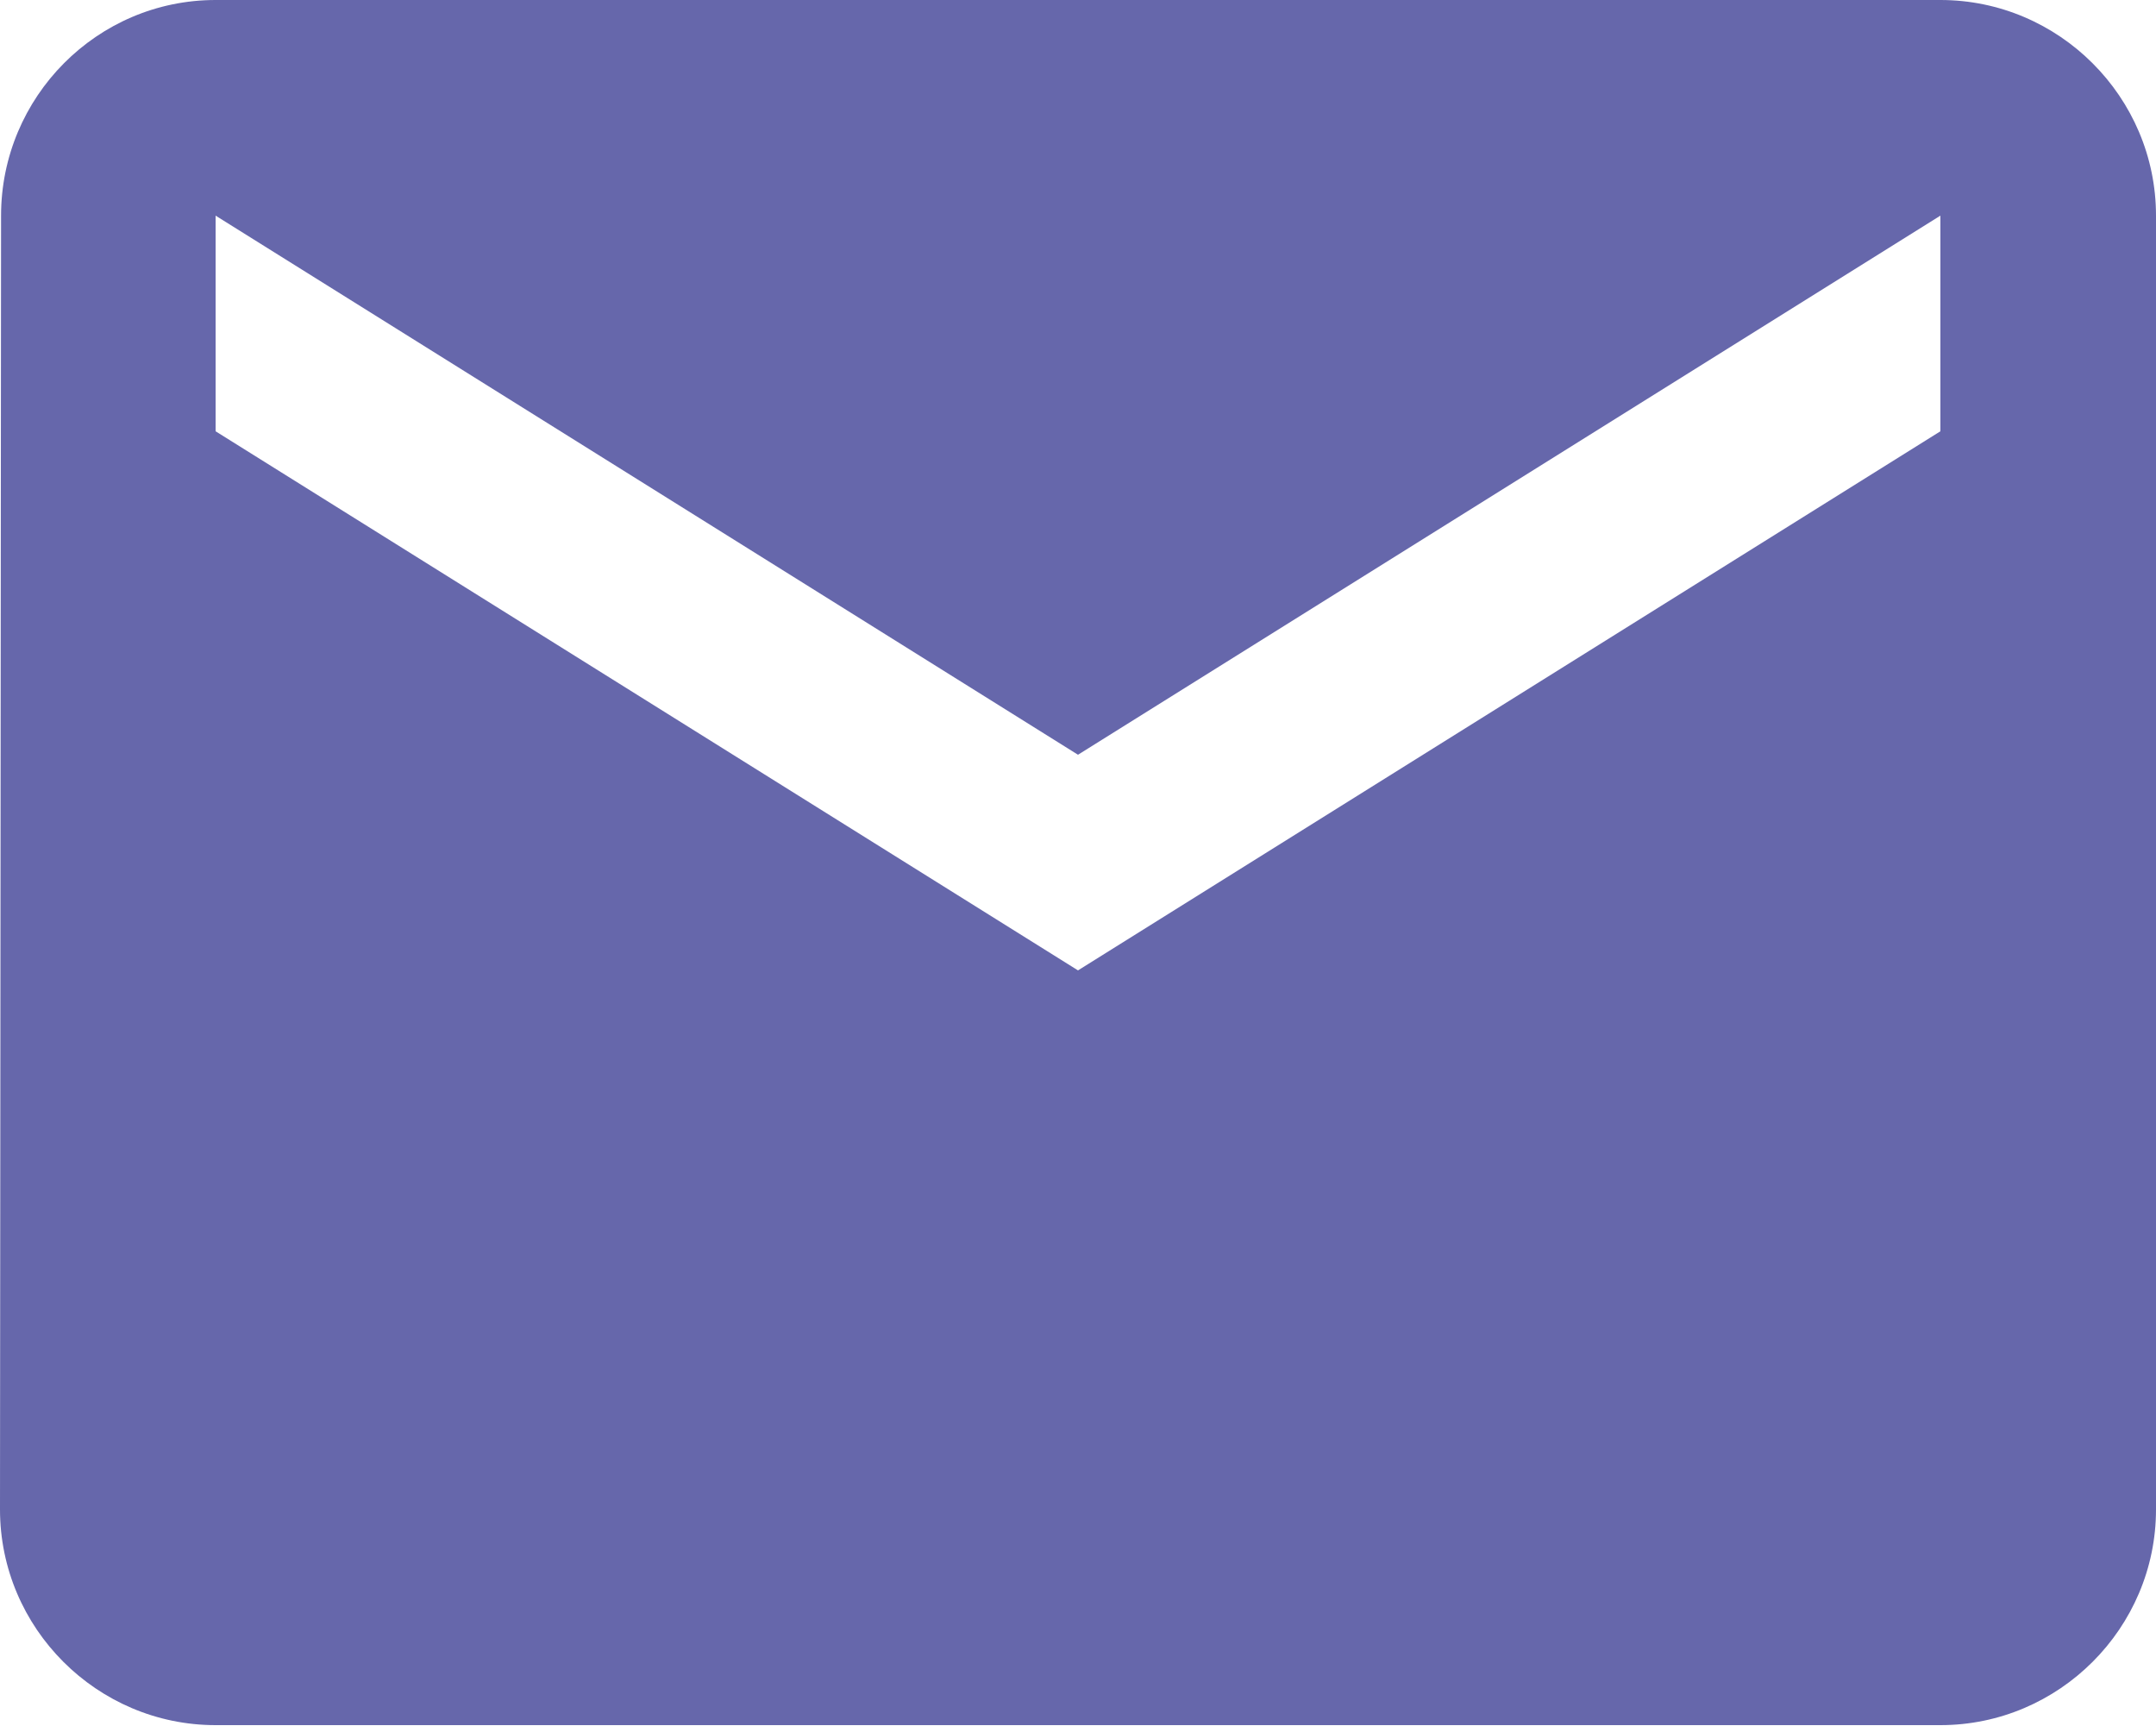
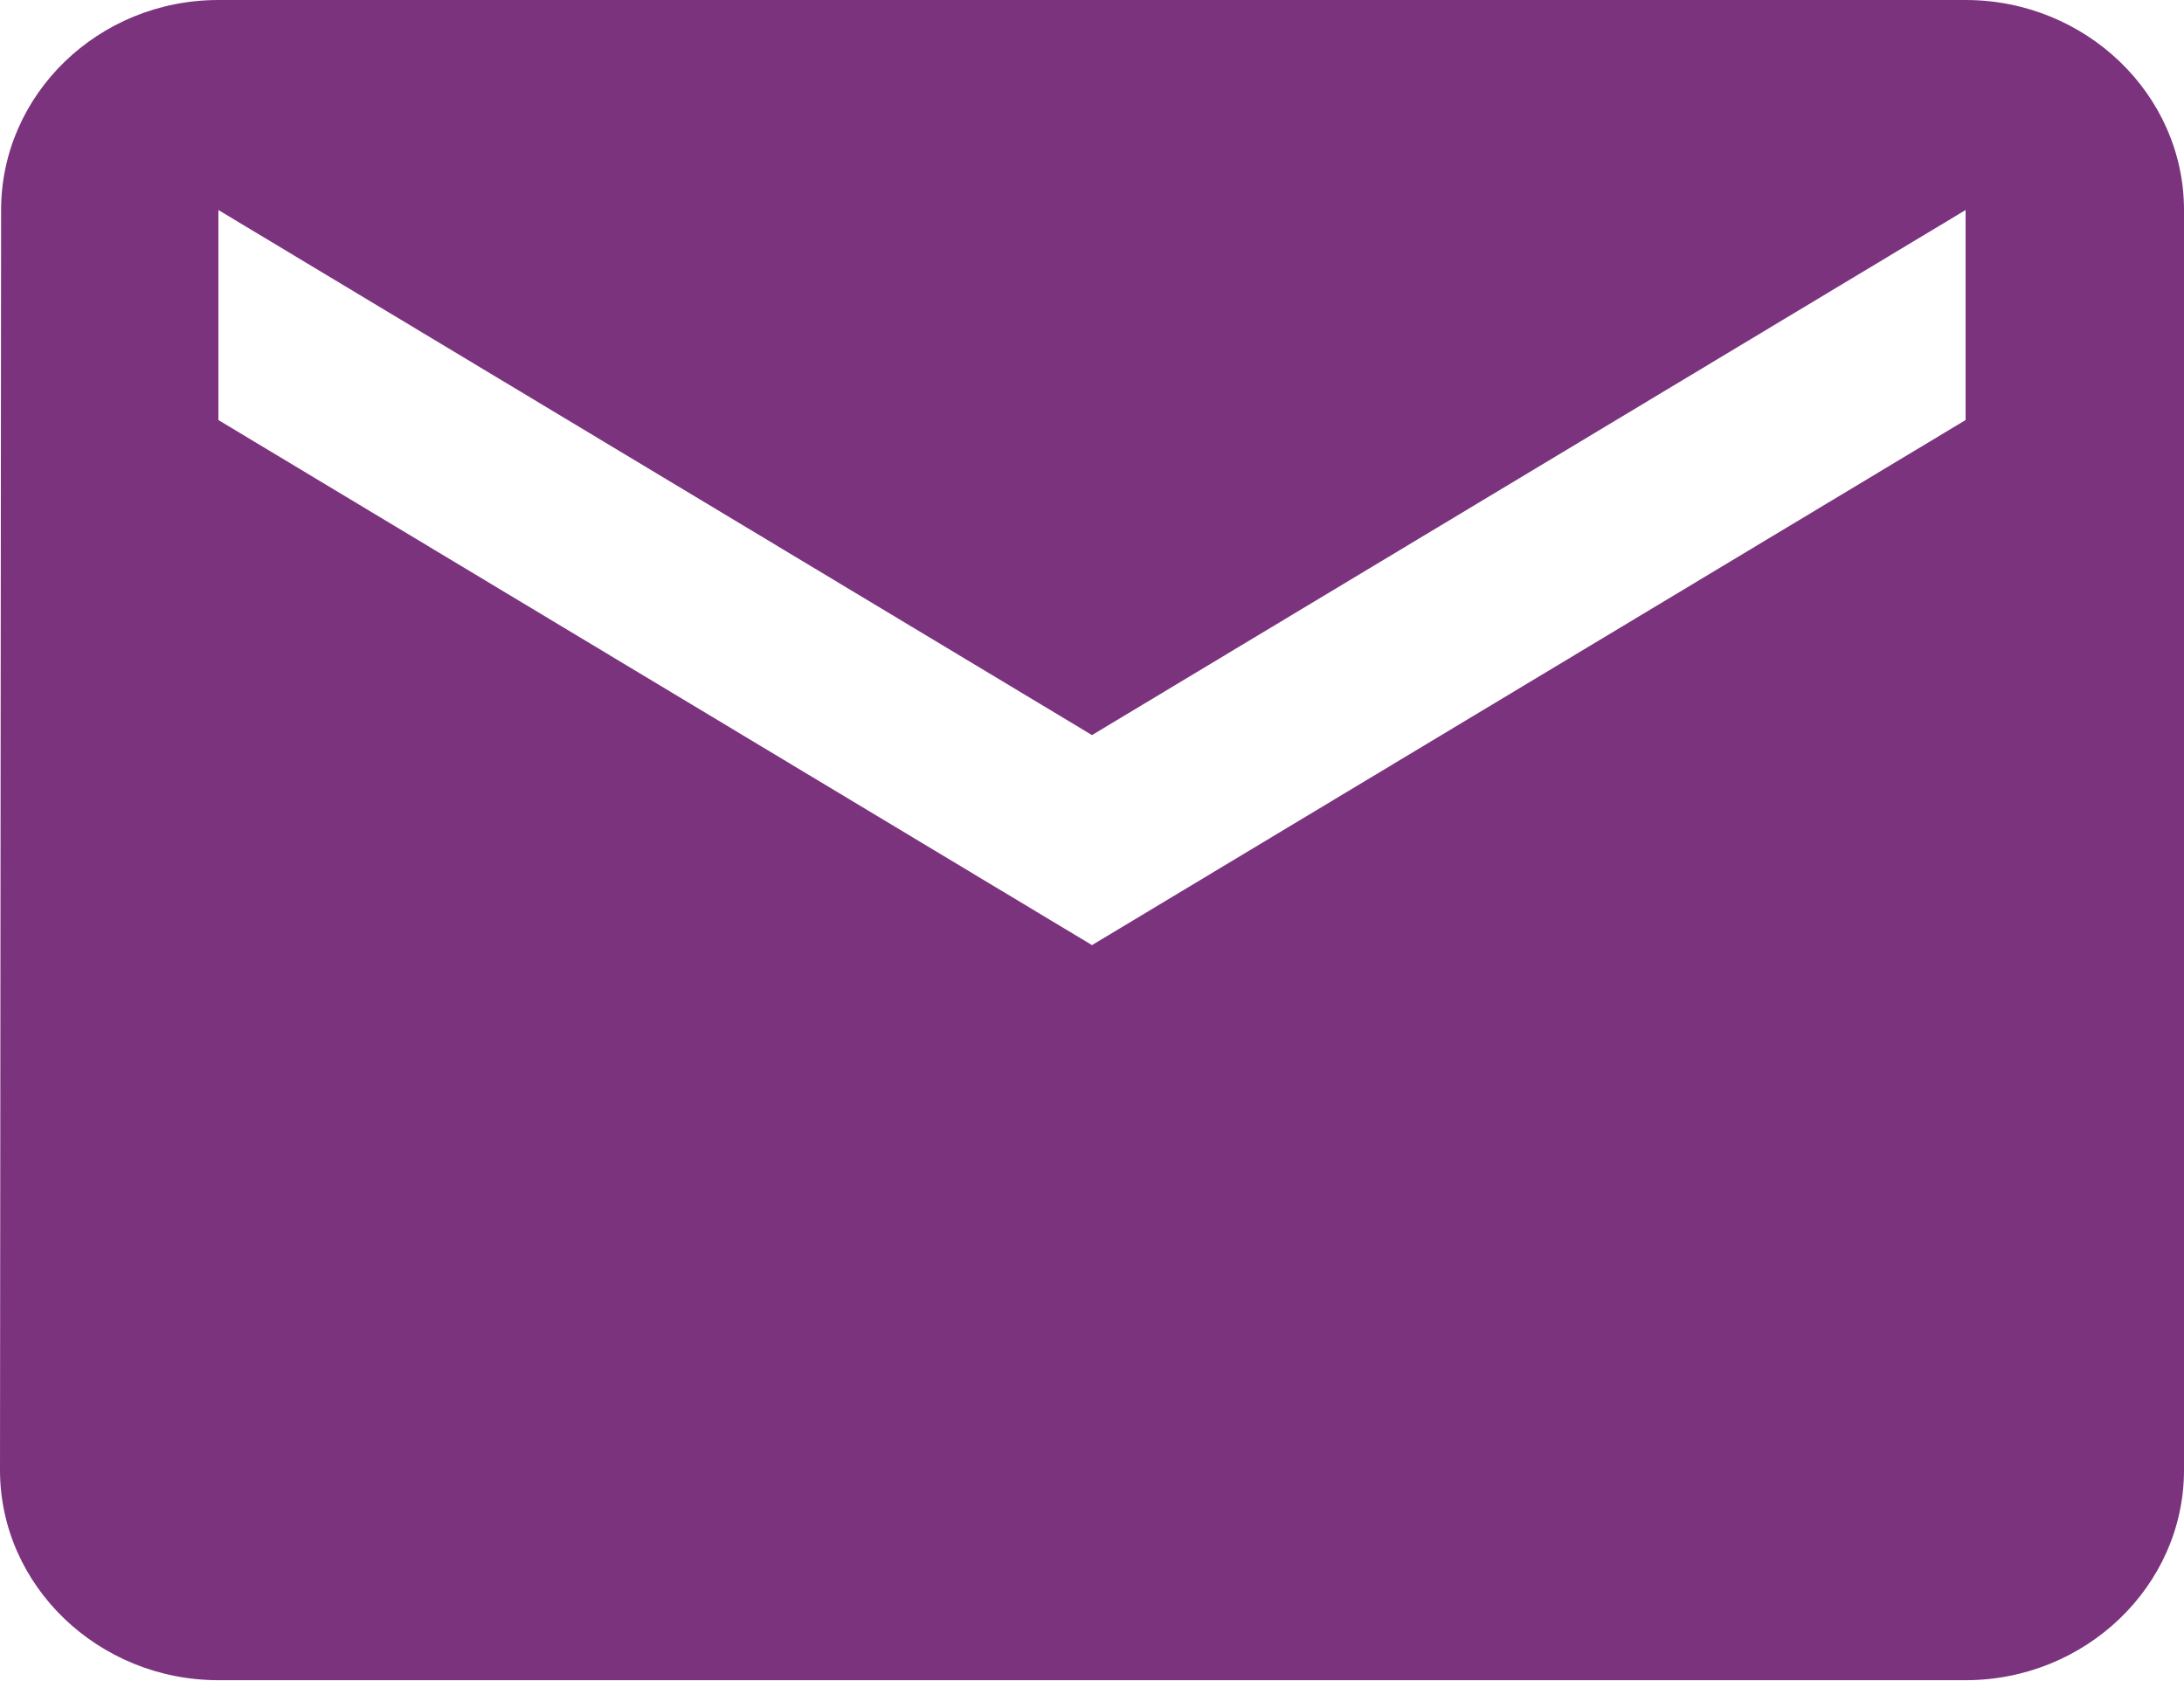
- <svg xmlns="http://www.w3.org/2000/svg" width="75" height="60" viewBox="0 0 75 60" fill="none">
-   <path d="M67.5 0H7.5C3.375 0 0.037 3.375 0.037 7.5L0 52.5C0 56.625 3.375 60 7.5 60H67.5C71.625 60 75 56.625 75 52.5V7.5C75 3.375 71.625 0 67.5 0ZM67.5 15L37.5 33.75L7.5 15V7.5L37.5 26.25L67.5 7.5V15Z" fill="#6667AB" />
+ <svg xmlns="http://www.w3.org/2000/svg" width="26" height="20" viewBox="0 0 26 20" fill="none">
+   <path d="M23.4 0H2.6C1.17 0 0.013 1.125 0.013 2.5L0 17.5C0 18.875 1.17 20 2.6 20H23.4C24.83 20 26 18.875 26 17.5V2.5C26 1.125 24.83 0 23.4 0ZM23.4 5L13 11.25L2.6 5V2.5L13 8.75L23.4 2.5V5Z" fill="#7B337E" />
</svg>
